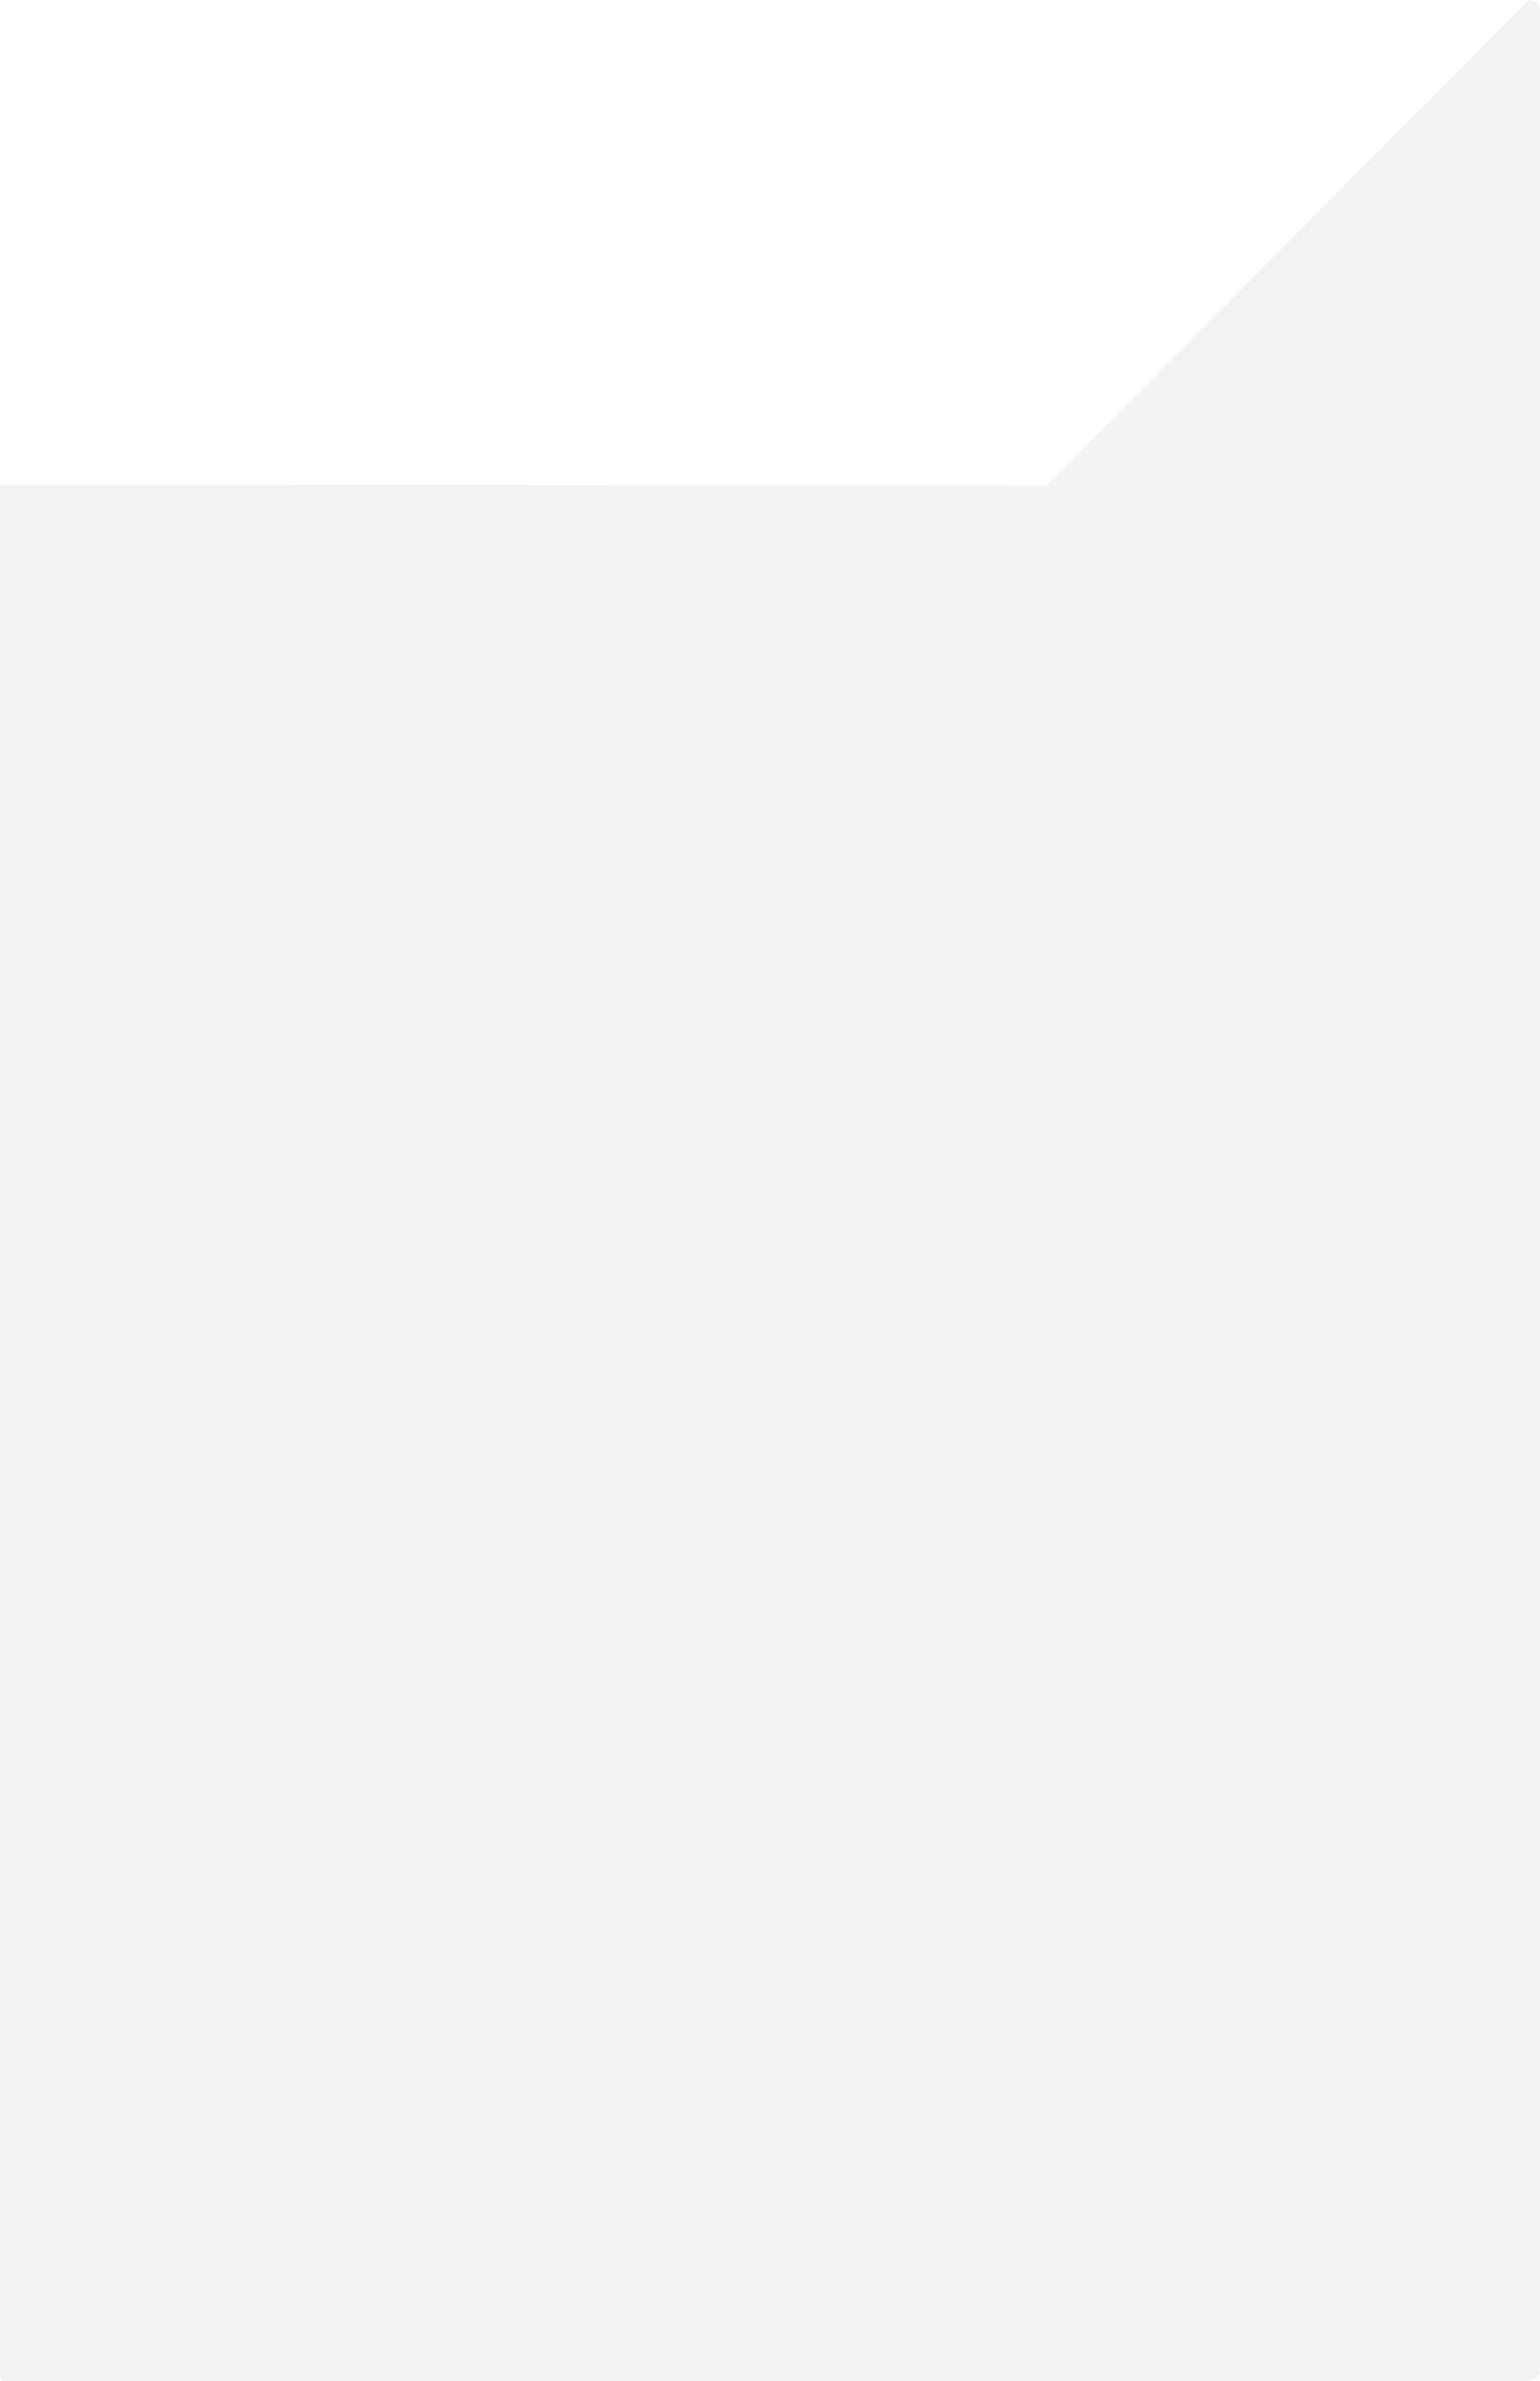
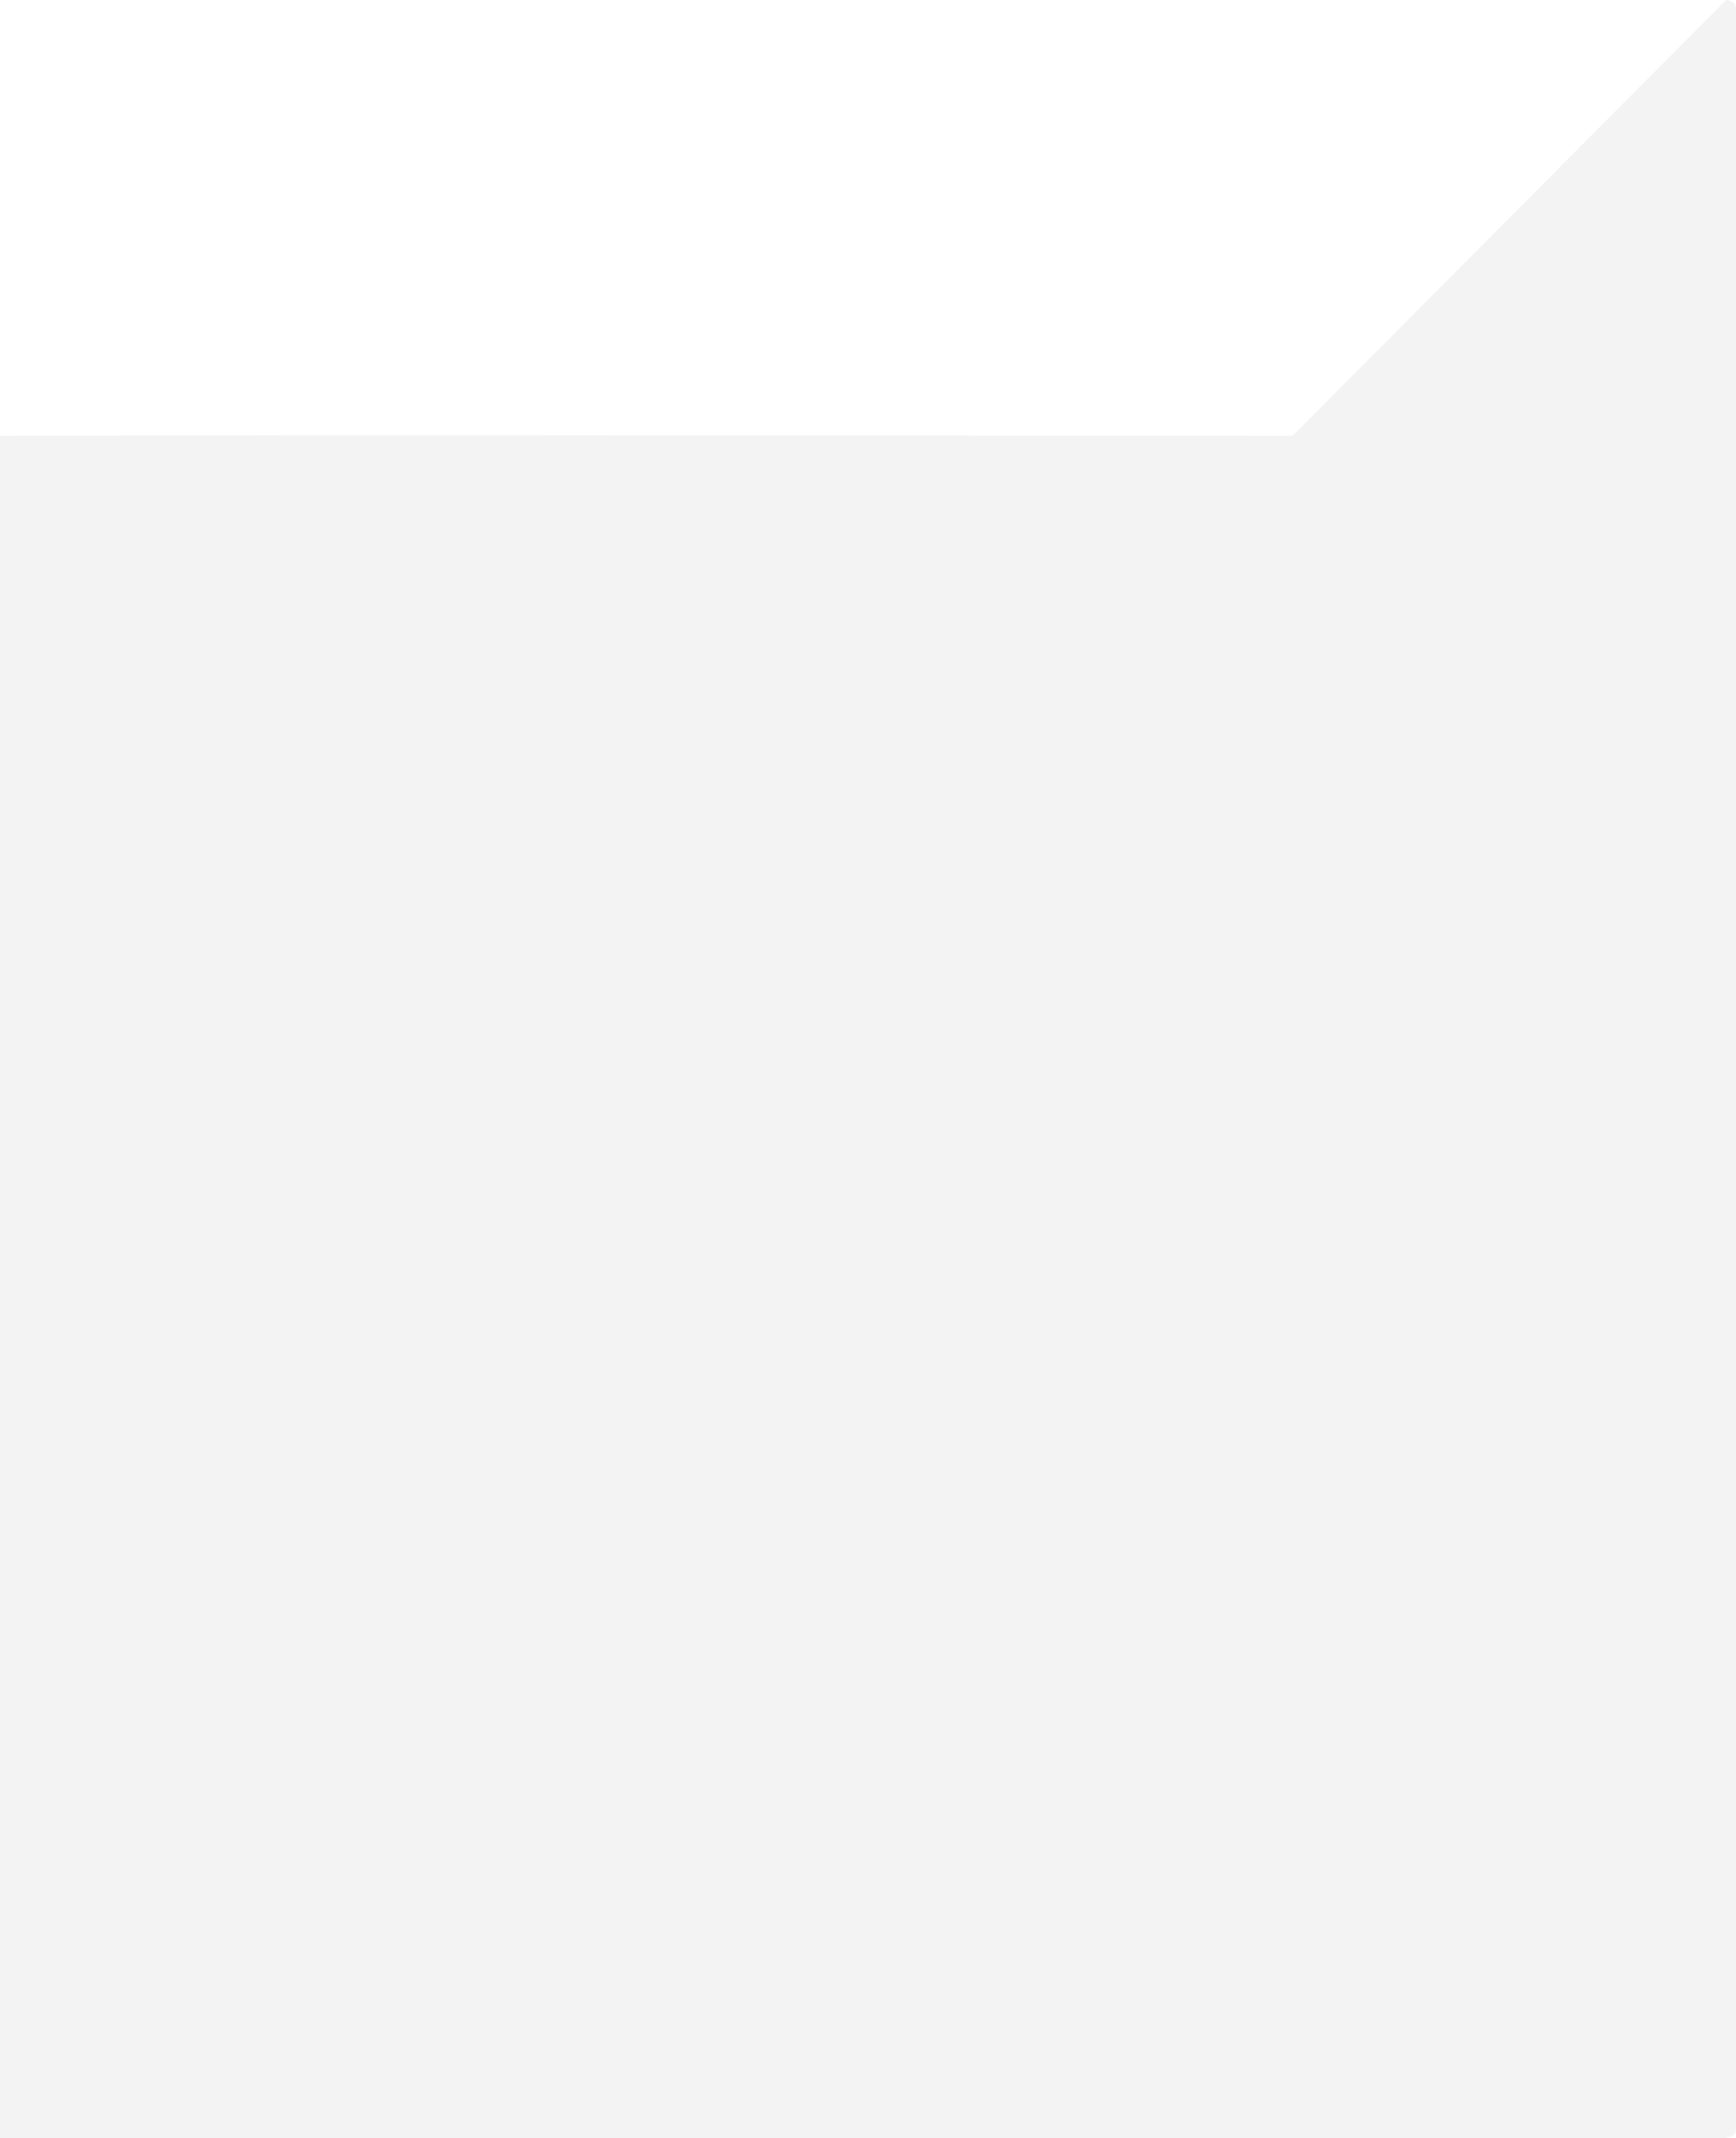
- <svg xmlns="http://www.w3.org/2000/svg" version="1.1" id="Layer_1" x="0px" y="0px" viewBox="0 0 184 284.5" enable-background="new 0 0 184 284.5" xml:space="preserve">
-   <path fill="#F3F3F3" d="M182.7,0l-57.7,58L0,57.9V58v225.5c0,0.6,0,1,0.6,1h181.8c0.6,0,1.6-0.4,1.6-1V1C184,0.4,183.2,0,182.7,0z" />
+ <svg xmlns="http://www.w3.org/2000/svg" version="1.1" id="Layer_1" x="0px" y="0px" viewBox="0 0 231 284.5" enable-background="new 0 0 231 284.5" xml:space="preserve">
+   <path fill="#F3F3F3" d="M229.7,0l-57.7,58L47,57.9L0,58v201v24.5v1h47.6h181.8c0.6,0,1.6-0.4,1.6-1V1C231,0.4,230.2,0,229.7,0z" />
</svg>
